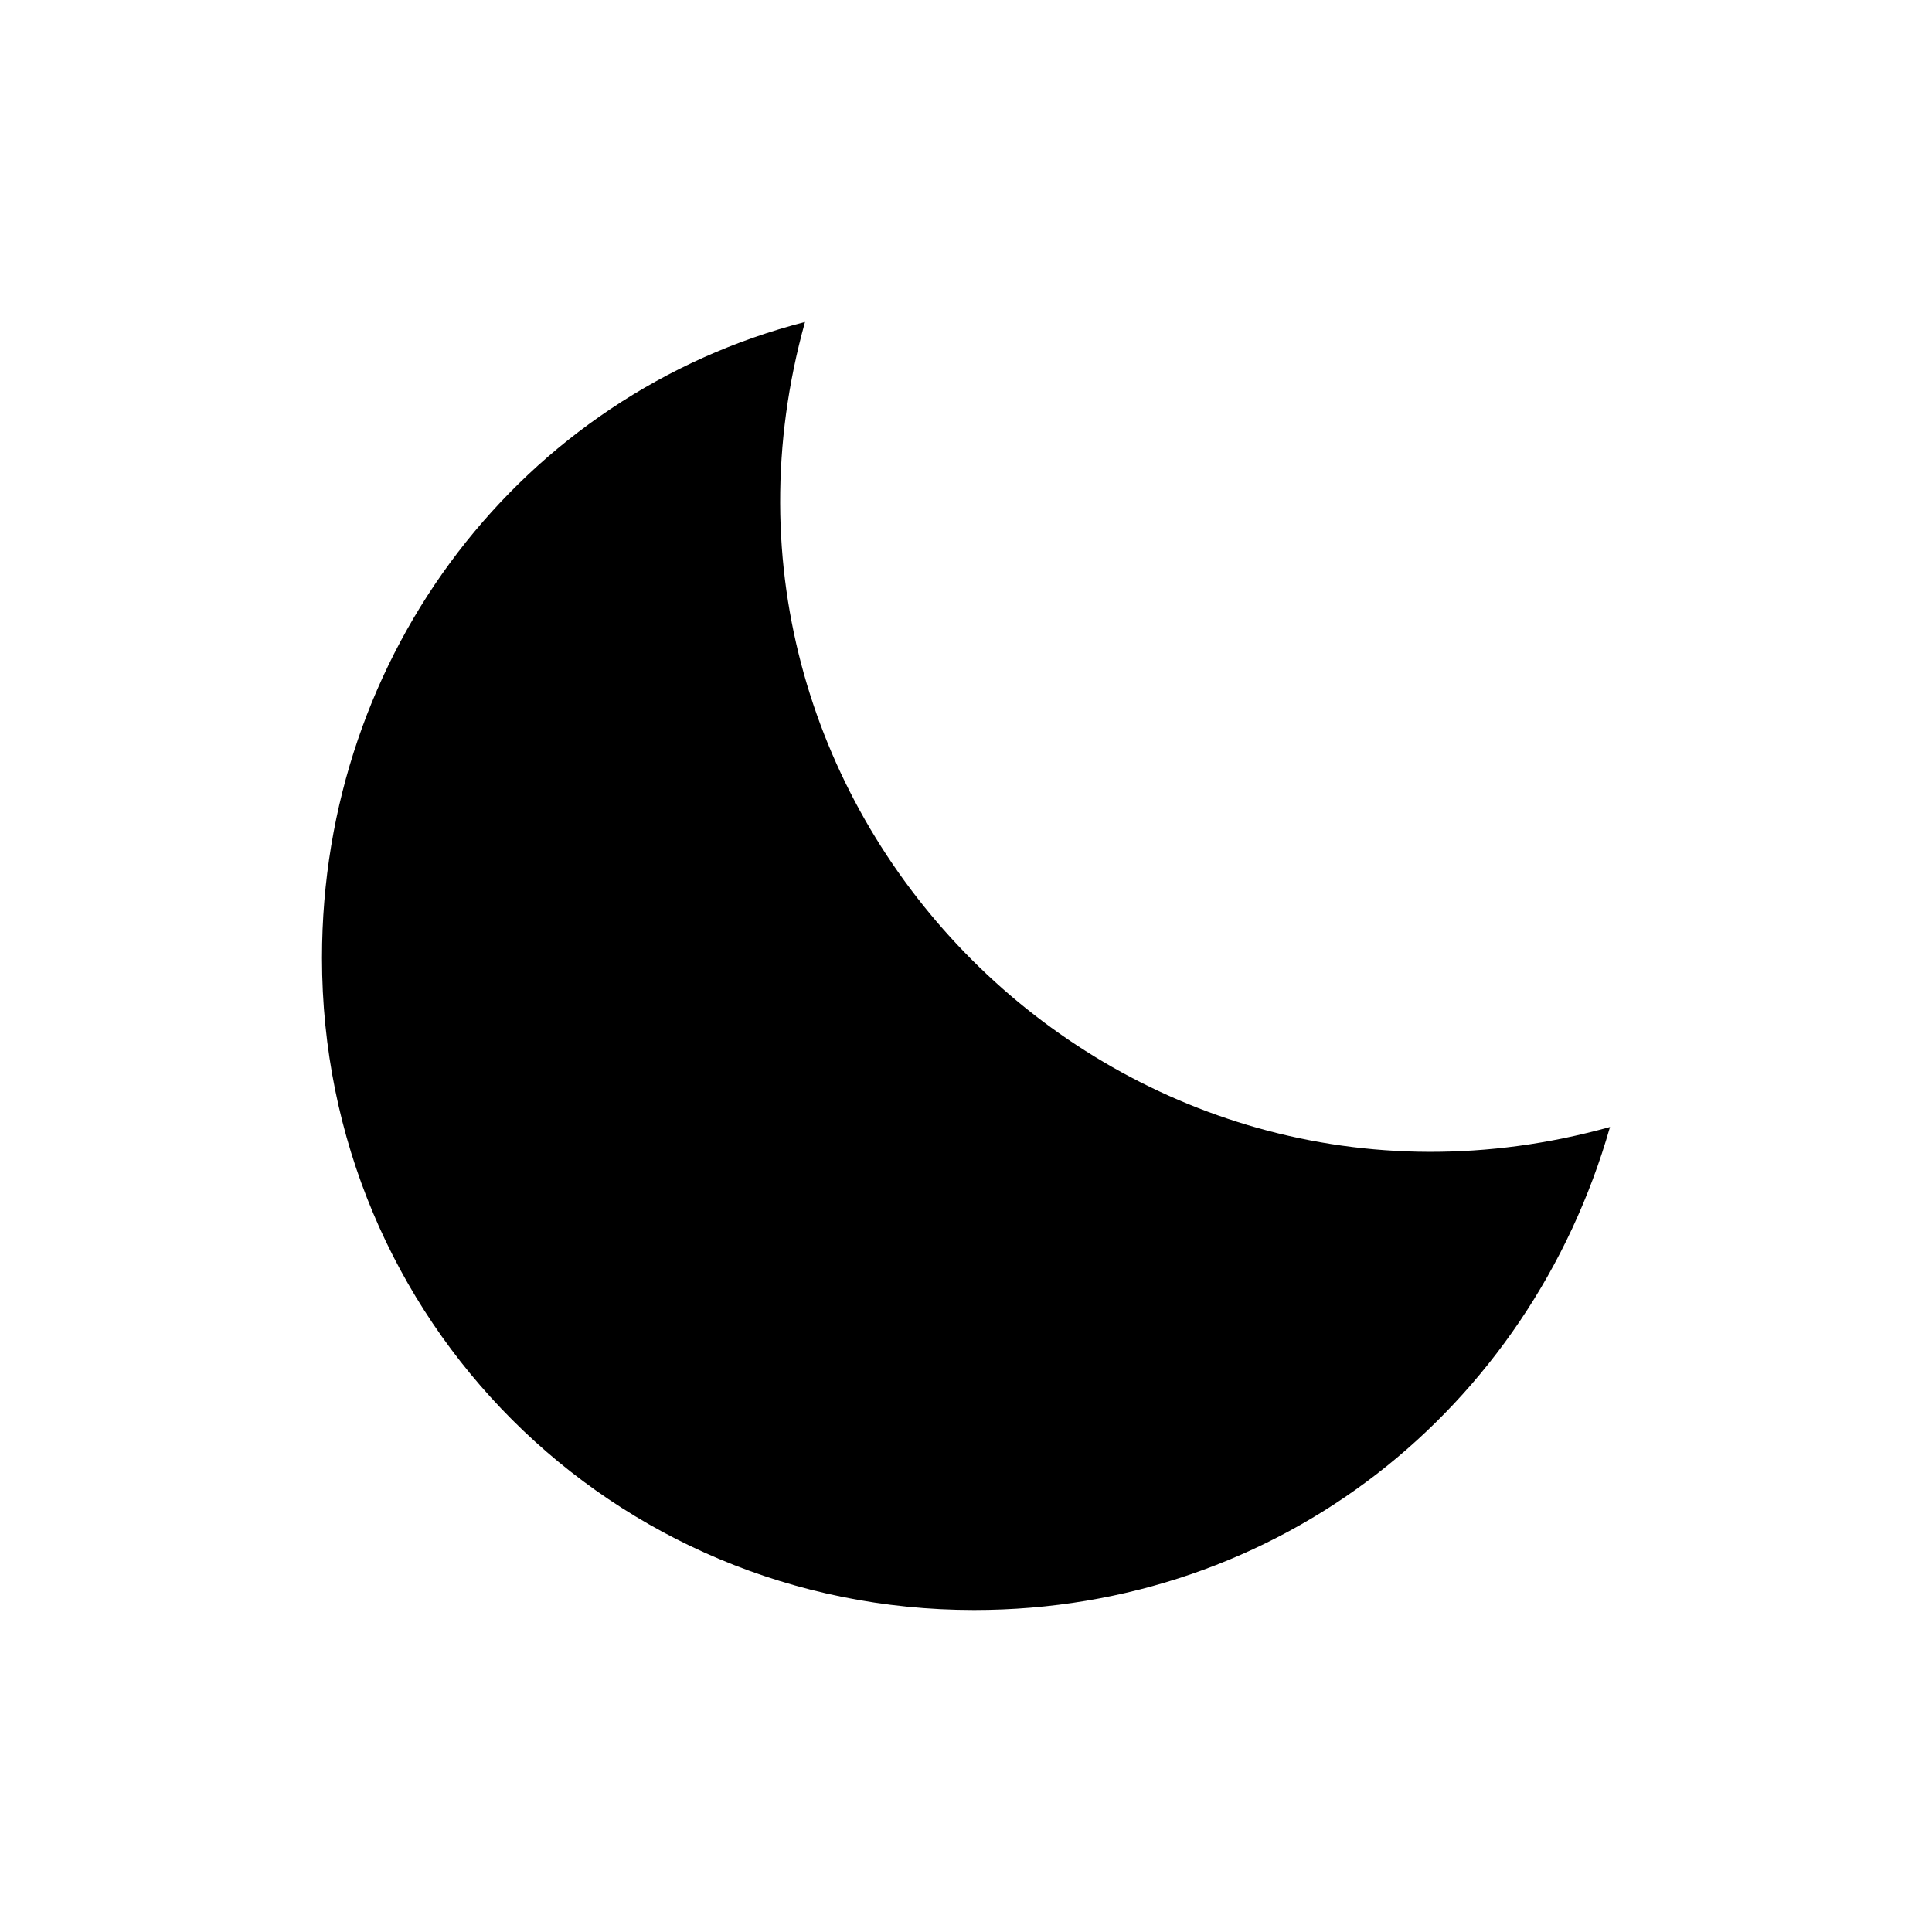
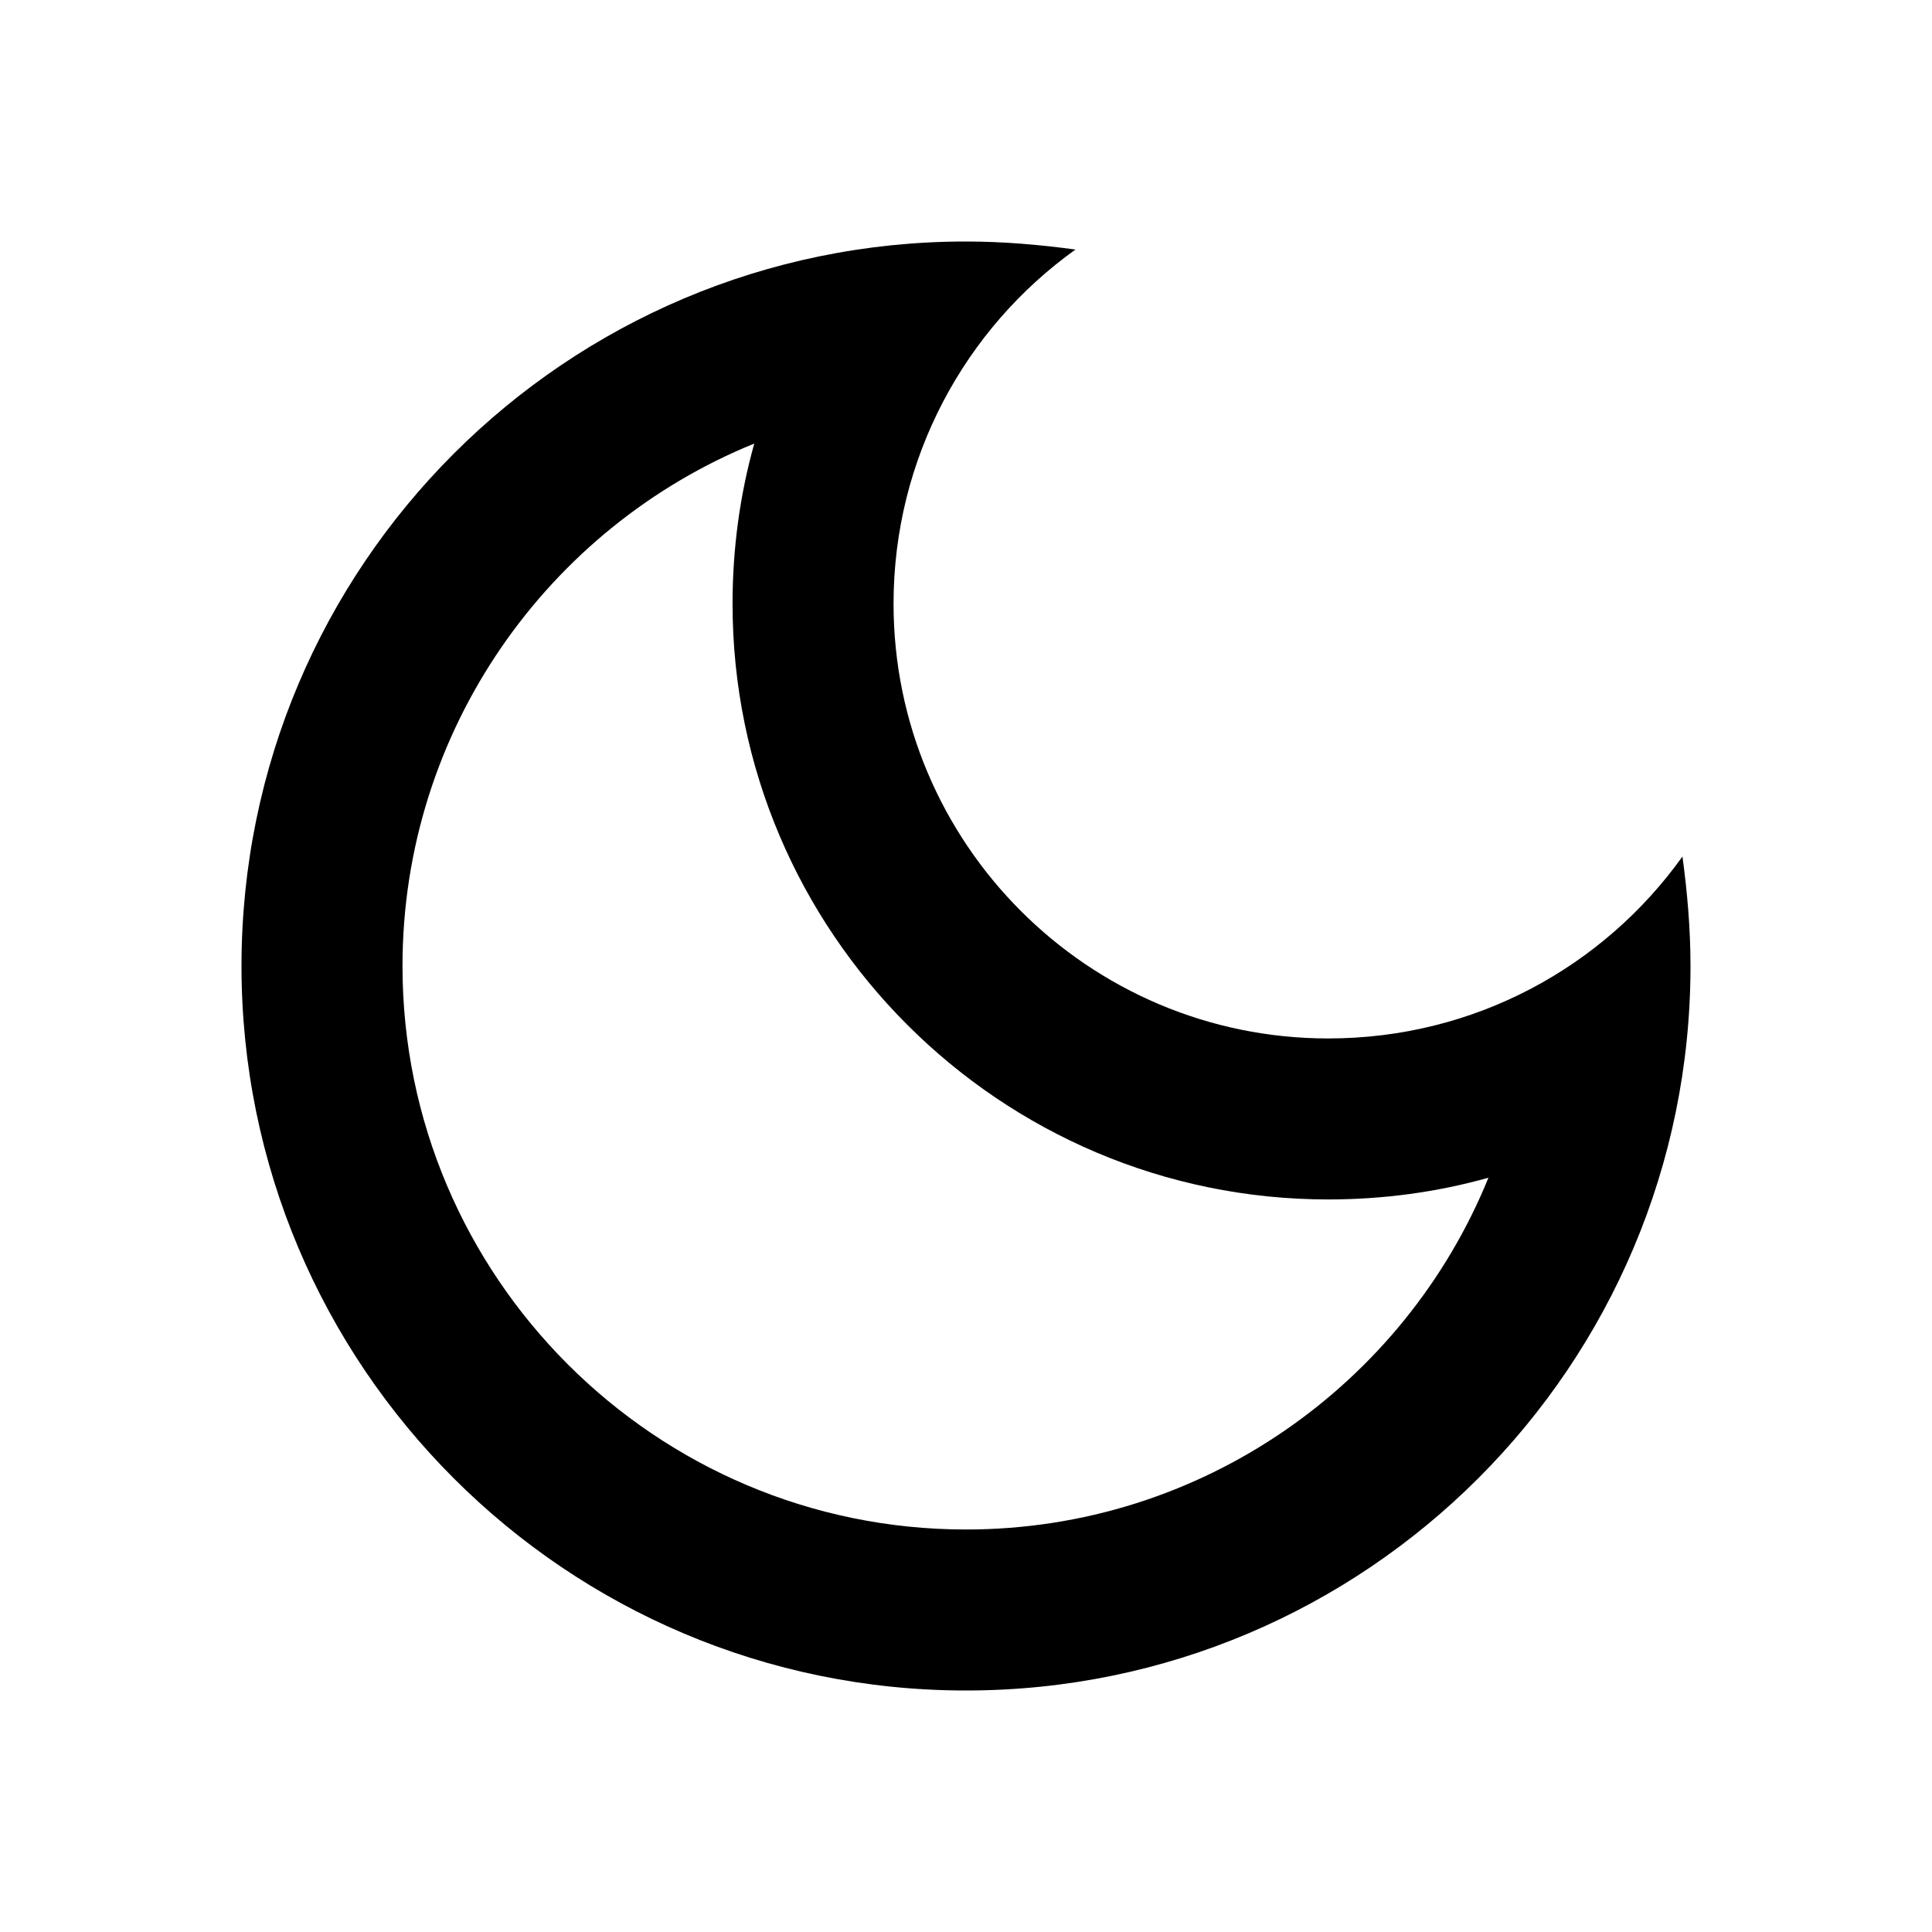
- <svg xmlns="http://www.w3.org/2000/svg" width="24" height="24" viewBox="0 0 24 24" fill="none">
-   <path d="M10 4C6.5 4.9 4 8.1 4 11.9C4 16.4 7.6 20 12.1 20C15.9 20 19 17.5 20 14C13.9 15.7 8.3 10.1 10 4Z" fill="currentColor" />
+ <svg viewBox="0 0 24 24" width="24" height="24">
+   <path fill="currentColor" d="M9.37,5.51C9.19,6.15,9.1,6.82,9.1,7.5c0,4.08,3.32,7.4,7.4,7.4c0.68,0,1.35-0.09,1.99-0.27C17.45,17.19,14.93,19,12,19 c-3.86,0-7-3.14-7-7C5,9.07,6.81,6.55,9.37,5.51z M12,3c-4.97,0-9,4.03-9,9s4.03,9,9,9s9-4.03,9-9c0-0.46-0.04-0.92-0.1-1.36 c-0.98,1.37-2.58,2.26-4.4,2.26c-2.98,0-5.4-2.42-5.4-5.4c0-1.81,0.89-3.42,2.26-4.4C12.92,3.04,12.46,3,12,3L12,3z" />
</svg>
